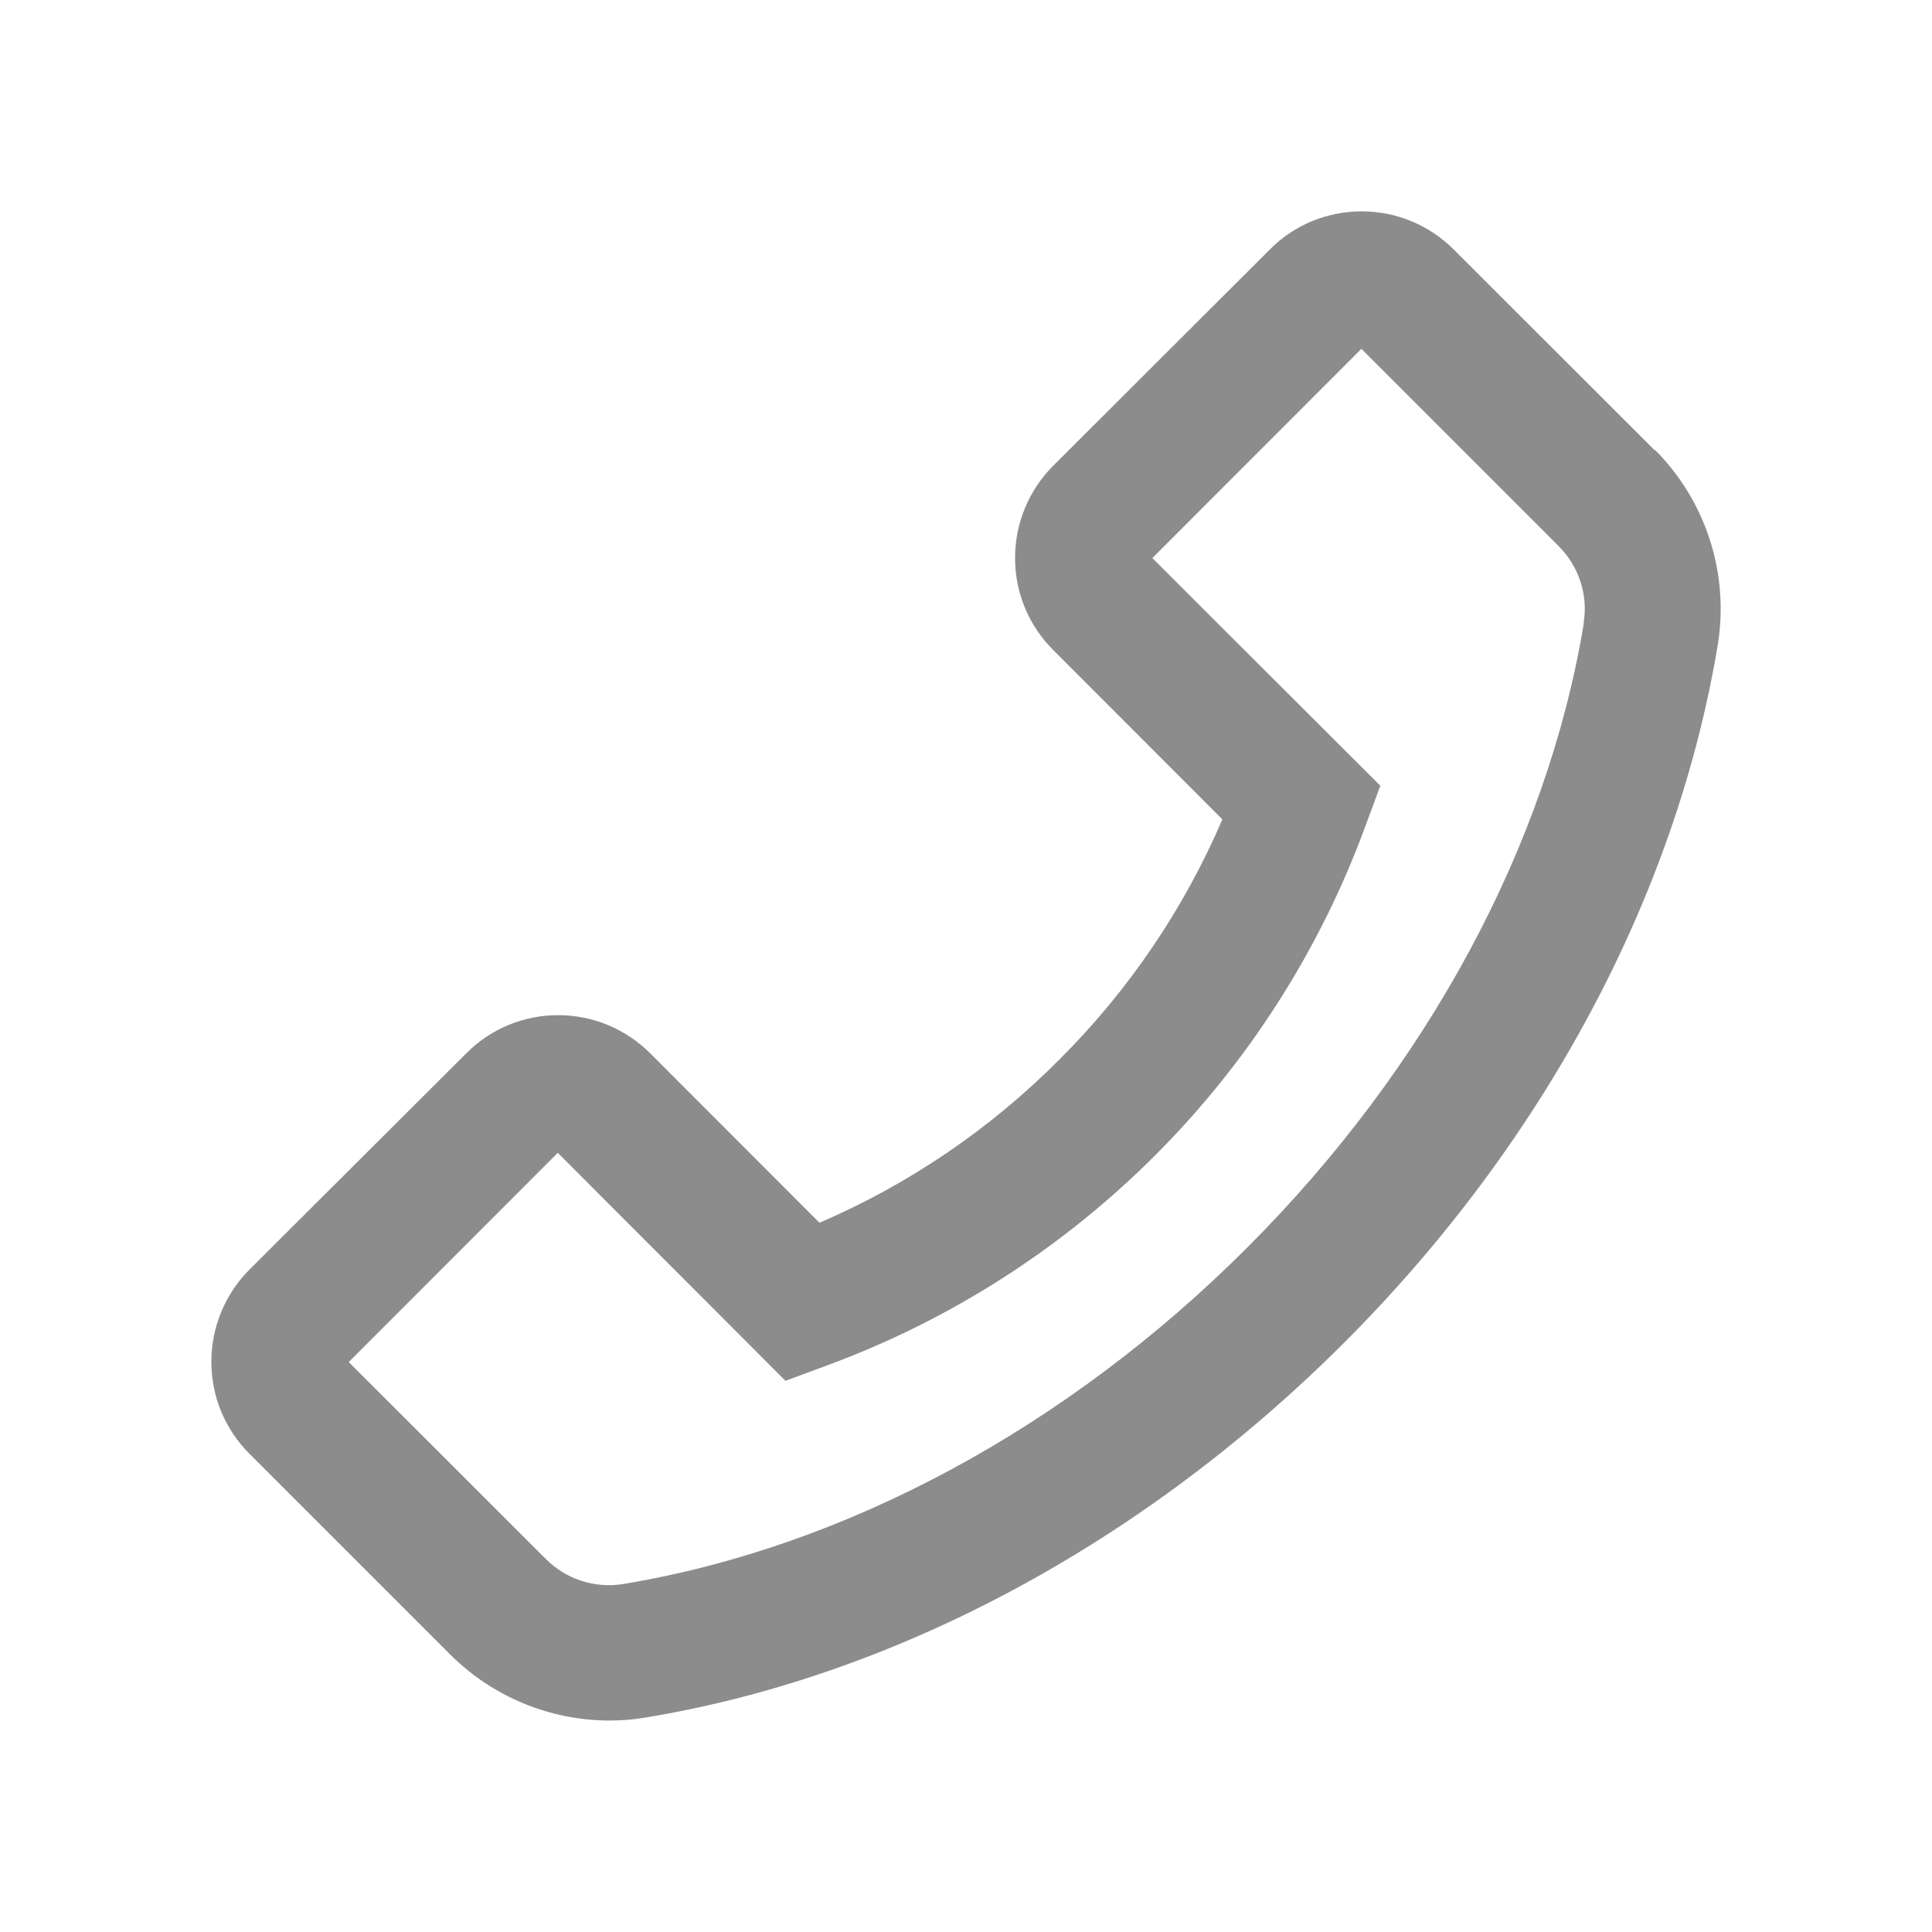
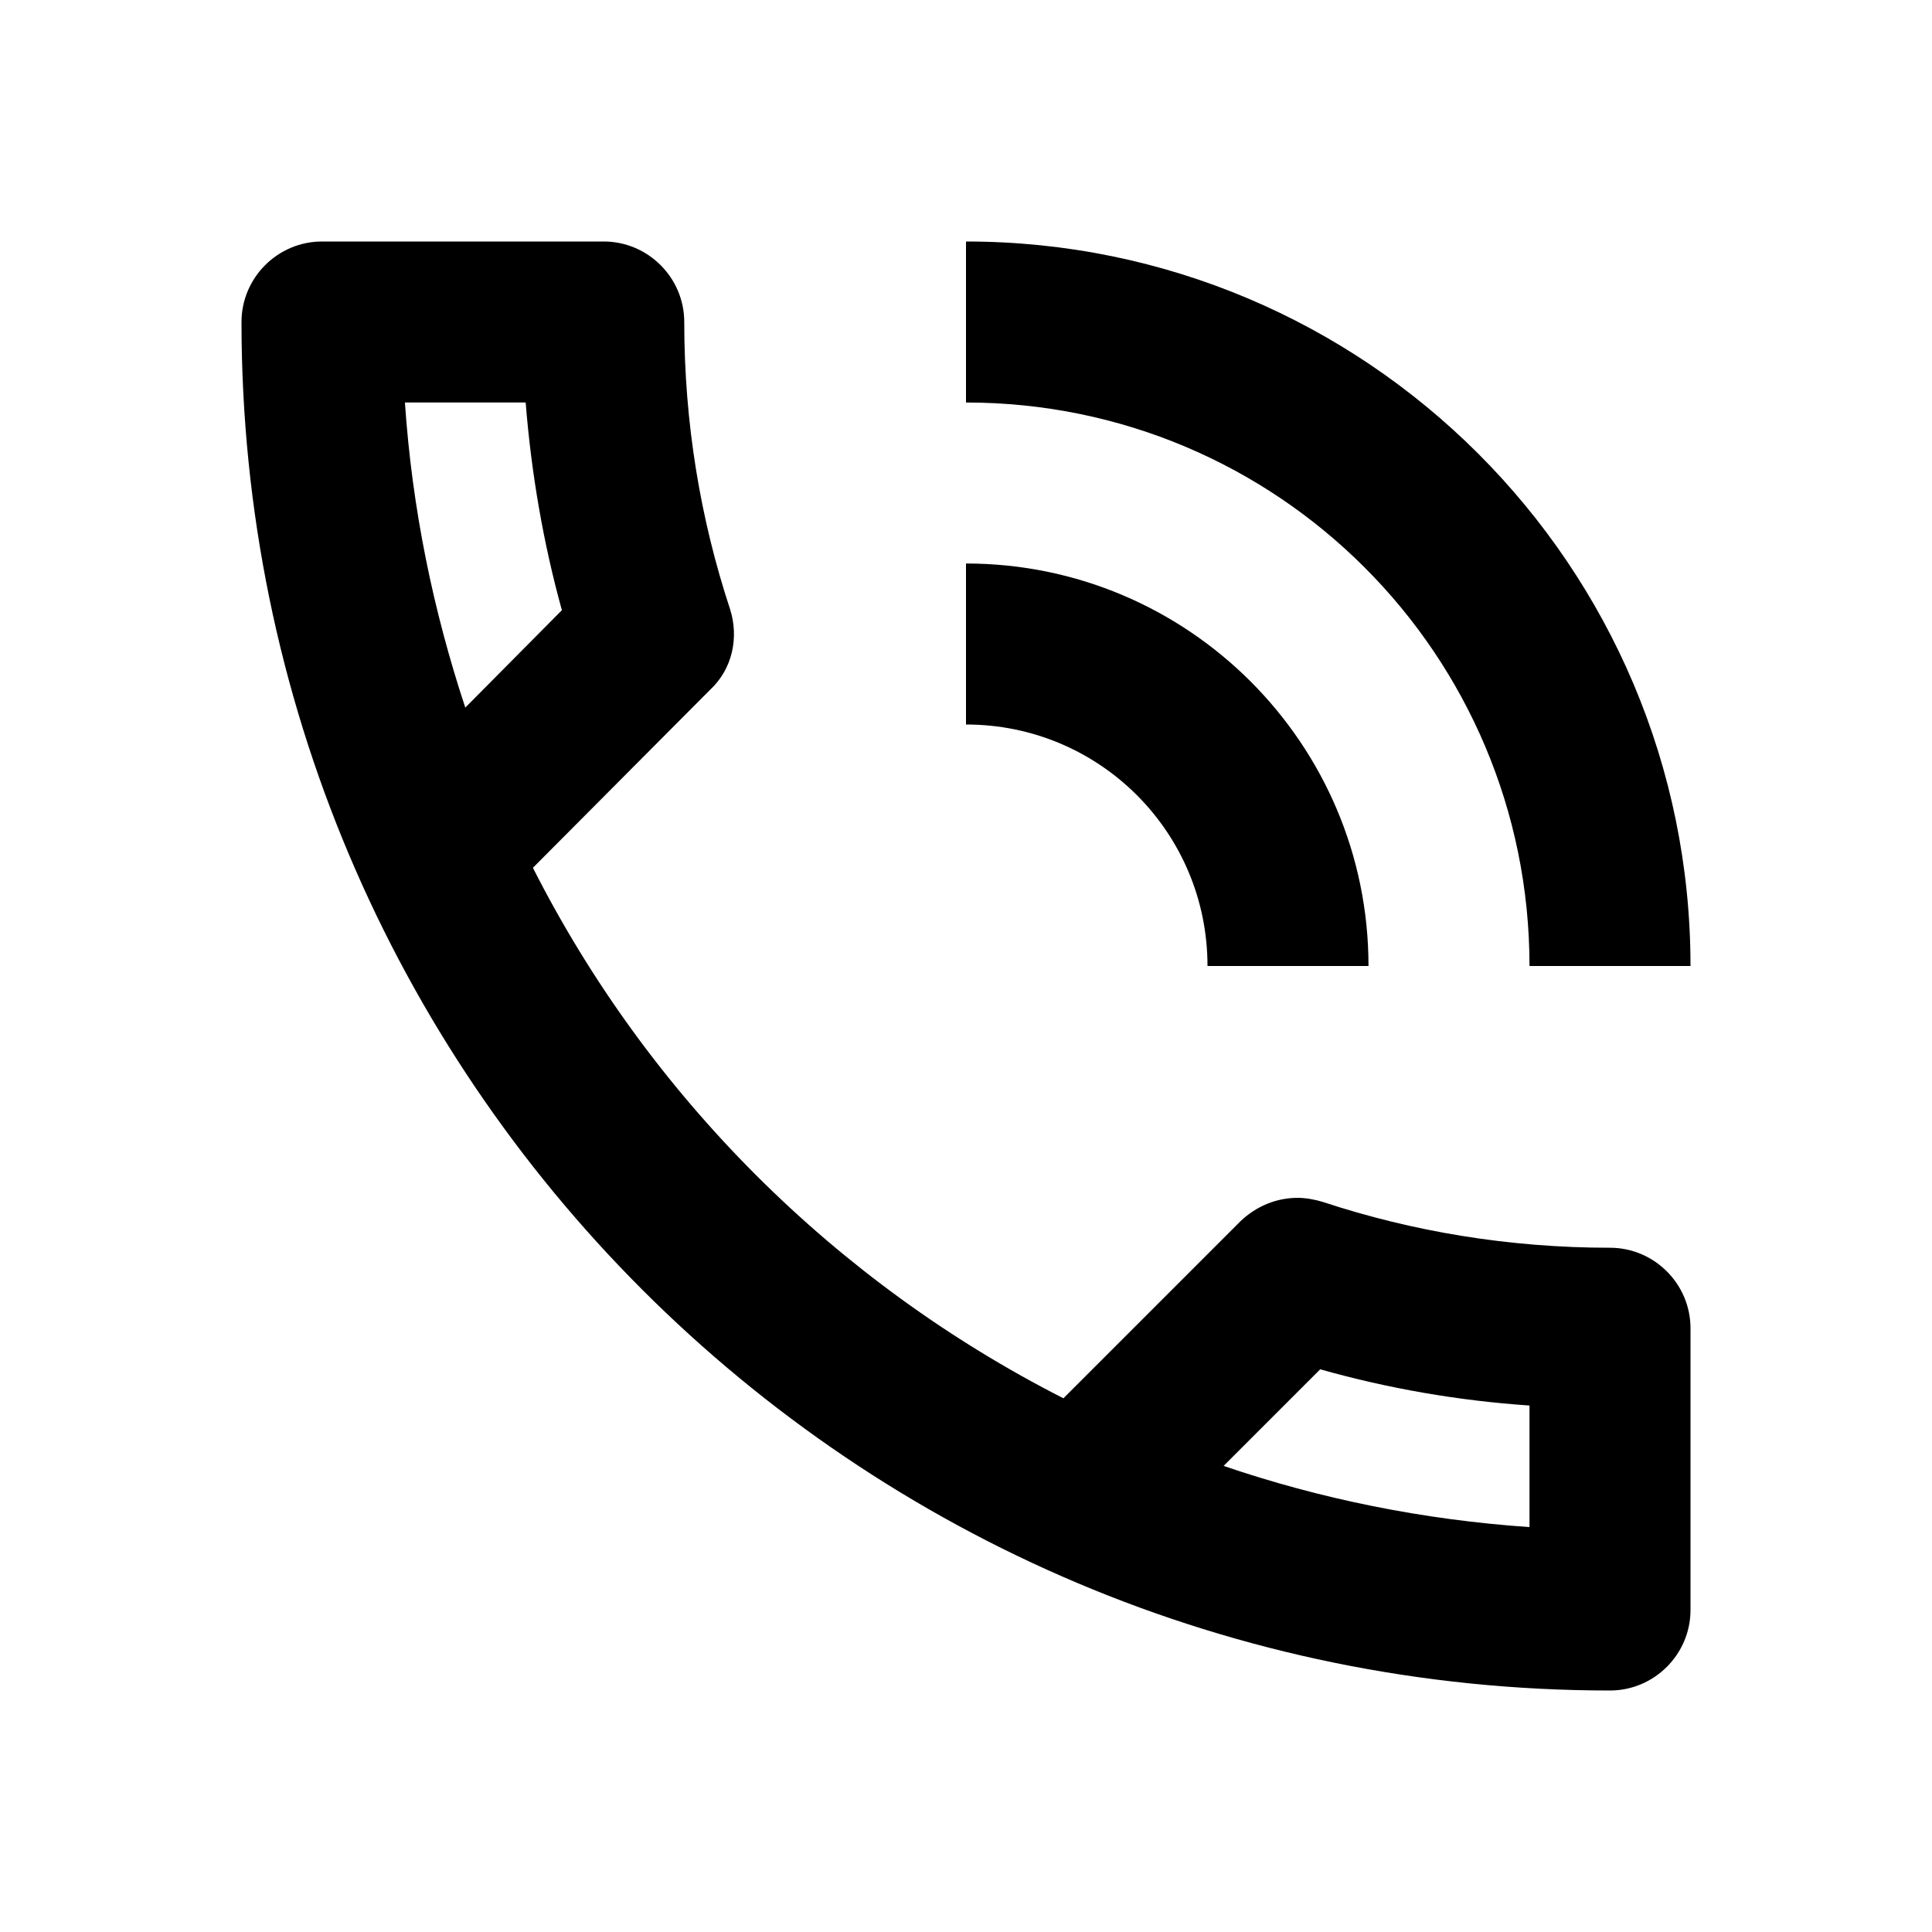
- <svg xmlns="http://www.w3.org/2000/svg" width="20" height="20" fill="none">
-   <path d="M17.13 4.662l-2.08-2.078c-.254-.254-.594-.396-.953-.396s-.7.14-.953.396l-2.24 2.236a1.35 1.35.0 0 0-.396.955 1.34 1.34.0 0 0 .396.955l1.75 1.752a7.92 7.92.0 0 1-1.687 2.486c-.717.72-1.555 1.29-2.484 1.69l-1.75-1.752c-.254-.254-.594-.397-.953-.397-.177-.001-.353.034-.517.102a1.33 1.33.0 0 0-.437.294l-2.242 2.236a1.35 1.35.0 0 0-.396.955 1.34 1.34.0 0 0 .396.955l2.078 2.078a2.34 2.34.0 0 0 1.645.682 2.19 2.19.0 0 0 .375-.031c2.586-.426 5.152-1.803 7.225-3.873s3.445-4.64 3.875-7.23a2.33 2.33.0 0 0-.65-2.02h0zm-.734 1.787c-.38 2.303-1.62 4.6-3.484 6.465s-4.16 3.104-6.463 3.484a.92.92.0 0 1-.797-.258L3.61 14.1l2.164-2.166 2.357 2.36.422-.156a9.4 9.4.0 0 0 5.58-5.582l.156-.422-2.36-2.357 2.164-2.166 2.04 2.04c.21.21.31.508.26.797z" fill="#8c8c8c" />
+ <svg xmlns="http://www.w3.org/2000/svg" height="24px" viewBox="0 0 24 24" width="24px" fill="#000000">
+   <path d="M0 0h24v24H0V0z" fill="none" />
+   <path d="M15 12h2c0-2.76-2.24-5-5-5v2c1.66 0 3 1.34 3 3zm4 0h2c0-4.97-4.03-9-9-9v2c3.87 0 7 3.13 7 7zm1 3.5c-1.25 0-2.45-.2-3.57-.57-.1-.03-.21-.05-.31-.05-.26 0-.51.1-.71.29l-2.2 2.2c-2.83-1.44-5.15-3.75-6.59-6.59l2.2-2.21c.28-.26.36-.65.25-1C8.7 6.45 8.5 5.25 8.5 4c0-.55-.45-1-1-1H4c-.55 0-1 .45-1 1 0 9.39 7.61 17 17 17 .55 0 1-.45 1-1v-3.5c0-.55-.45-1-1-1zM5.03 5h1.5c.07.88.22 1.75.45 2.58l-1.2 1.21c-.4-1.21-.66-2.47-.75-3.79zM19 18.97c-1.32-.09-2.6-.35-3.8-.76l1.2-1.2c.85.24 1.72.39 2.6.45v1.51z" />
</svg>
